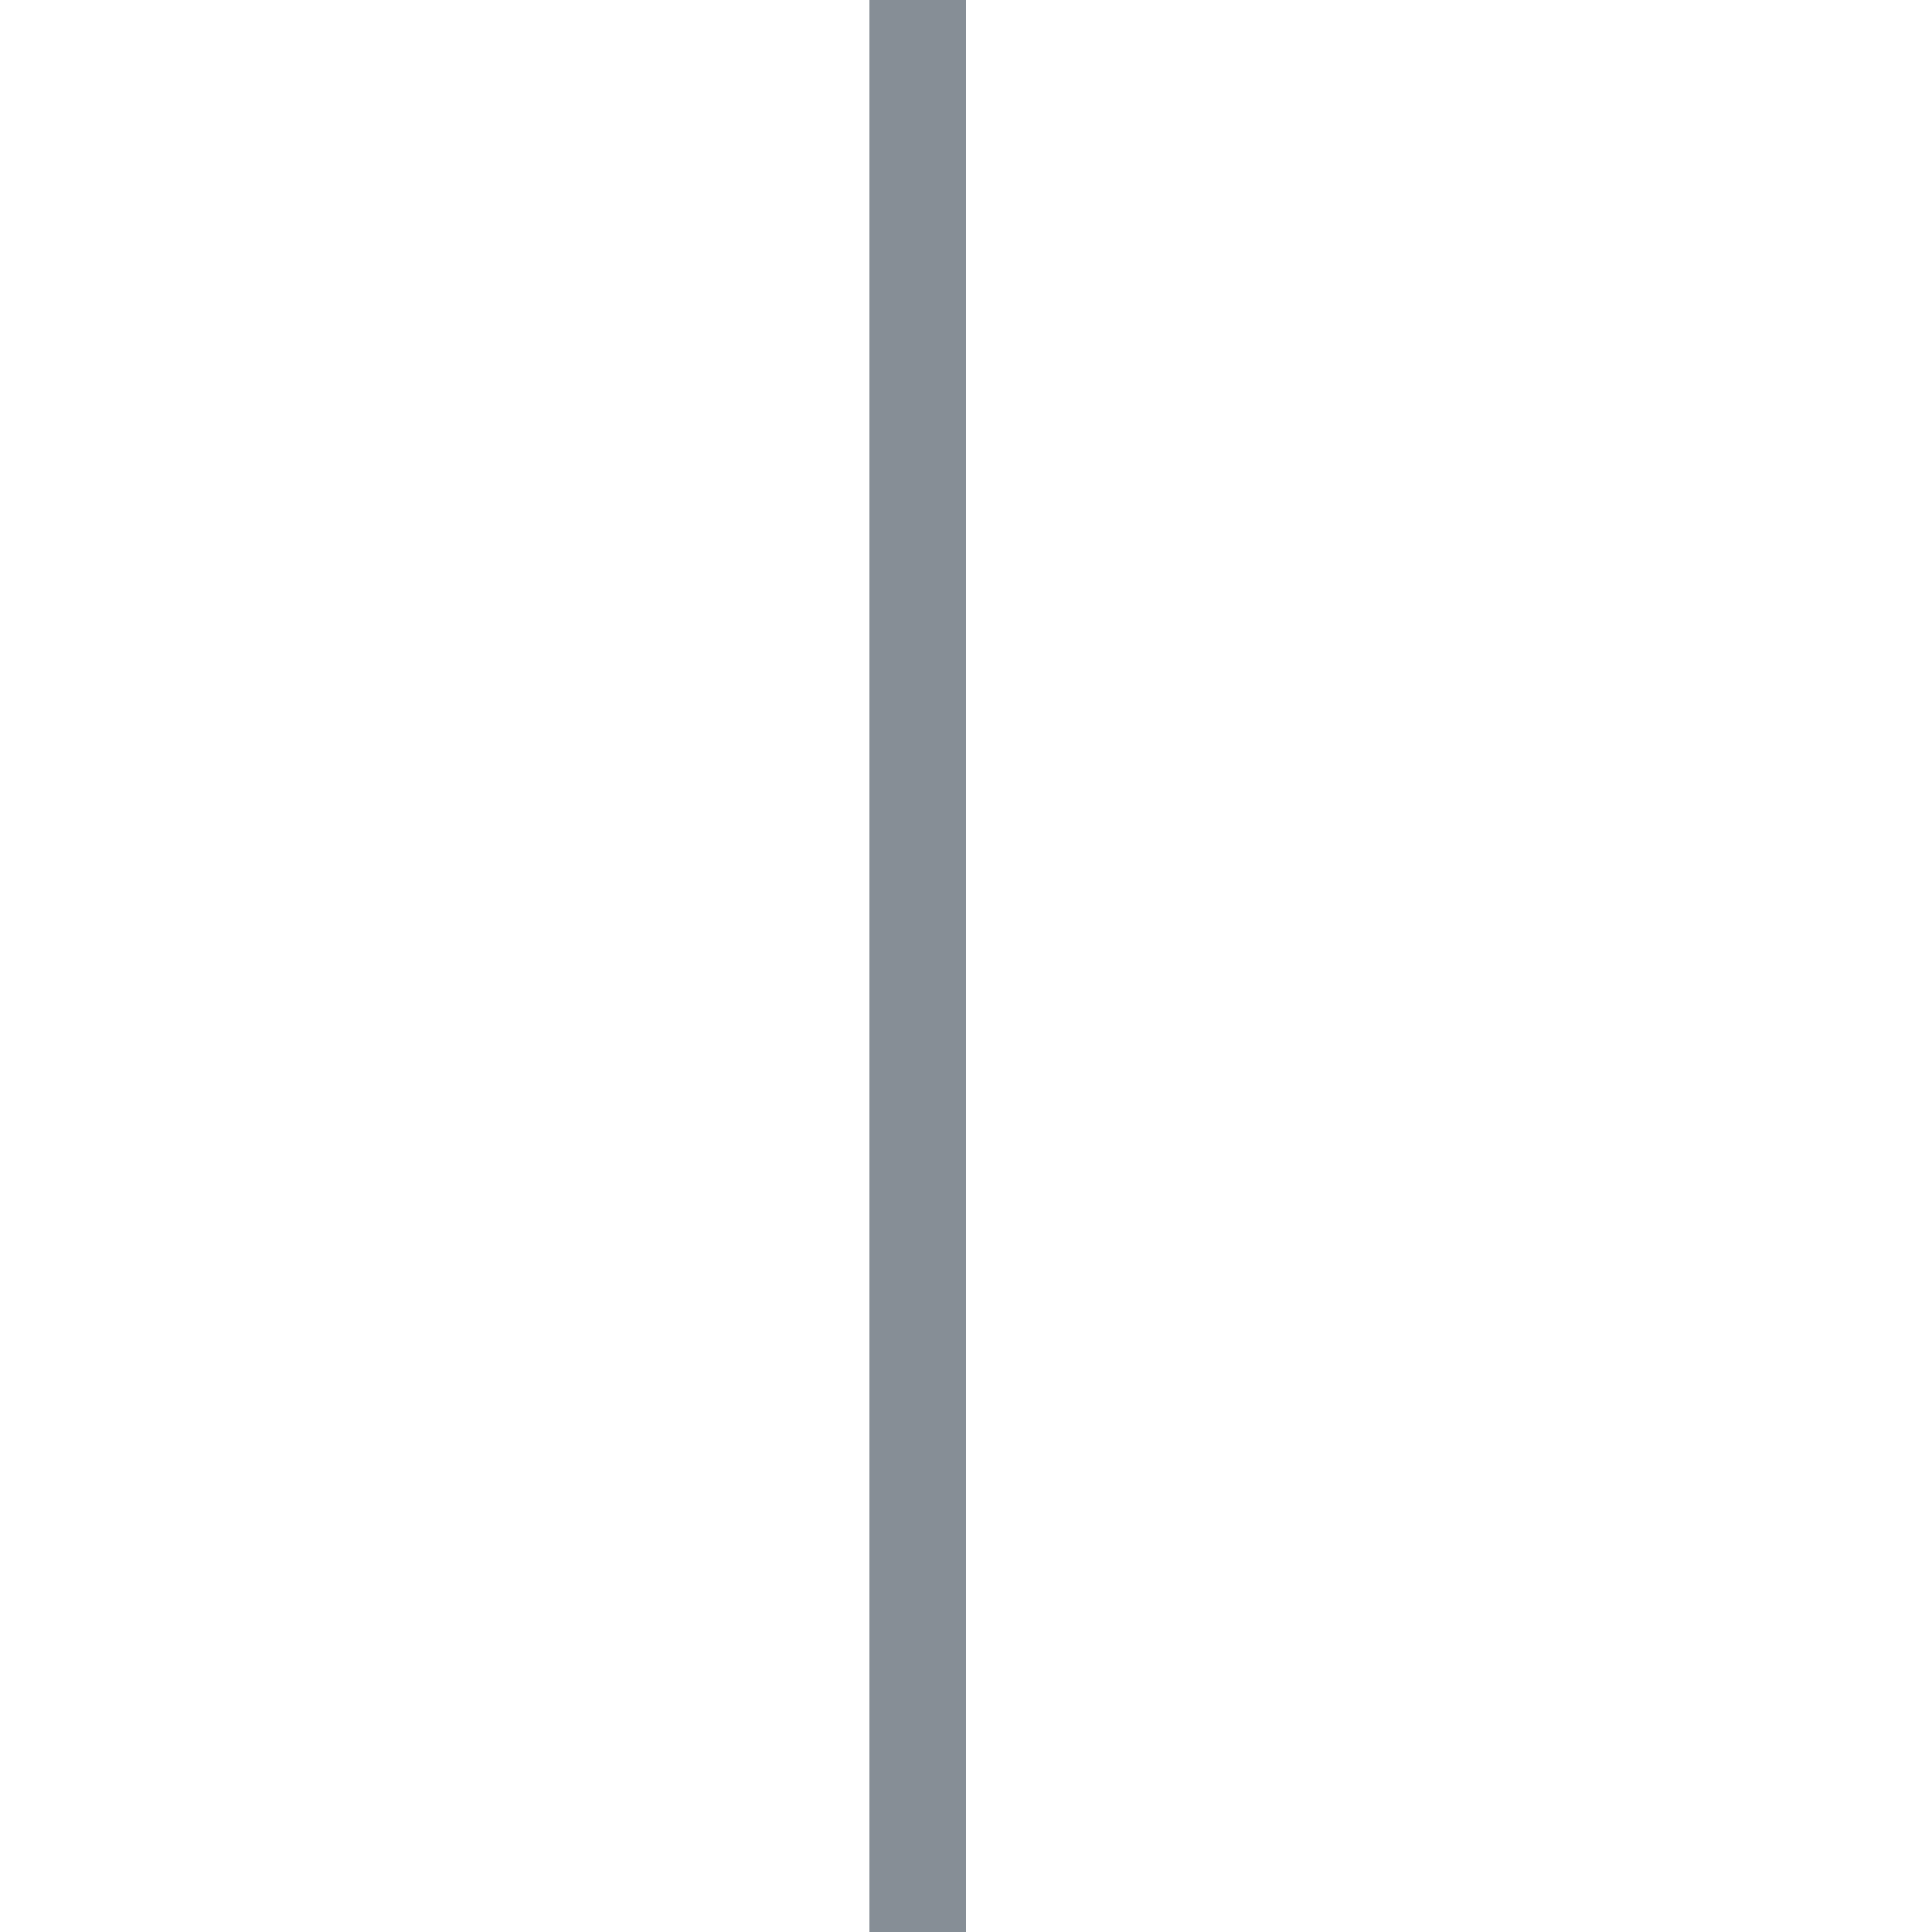
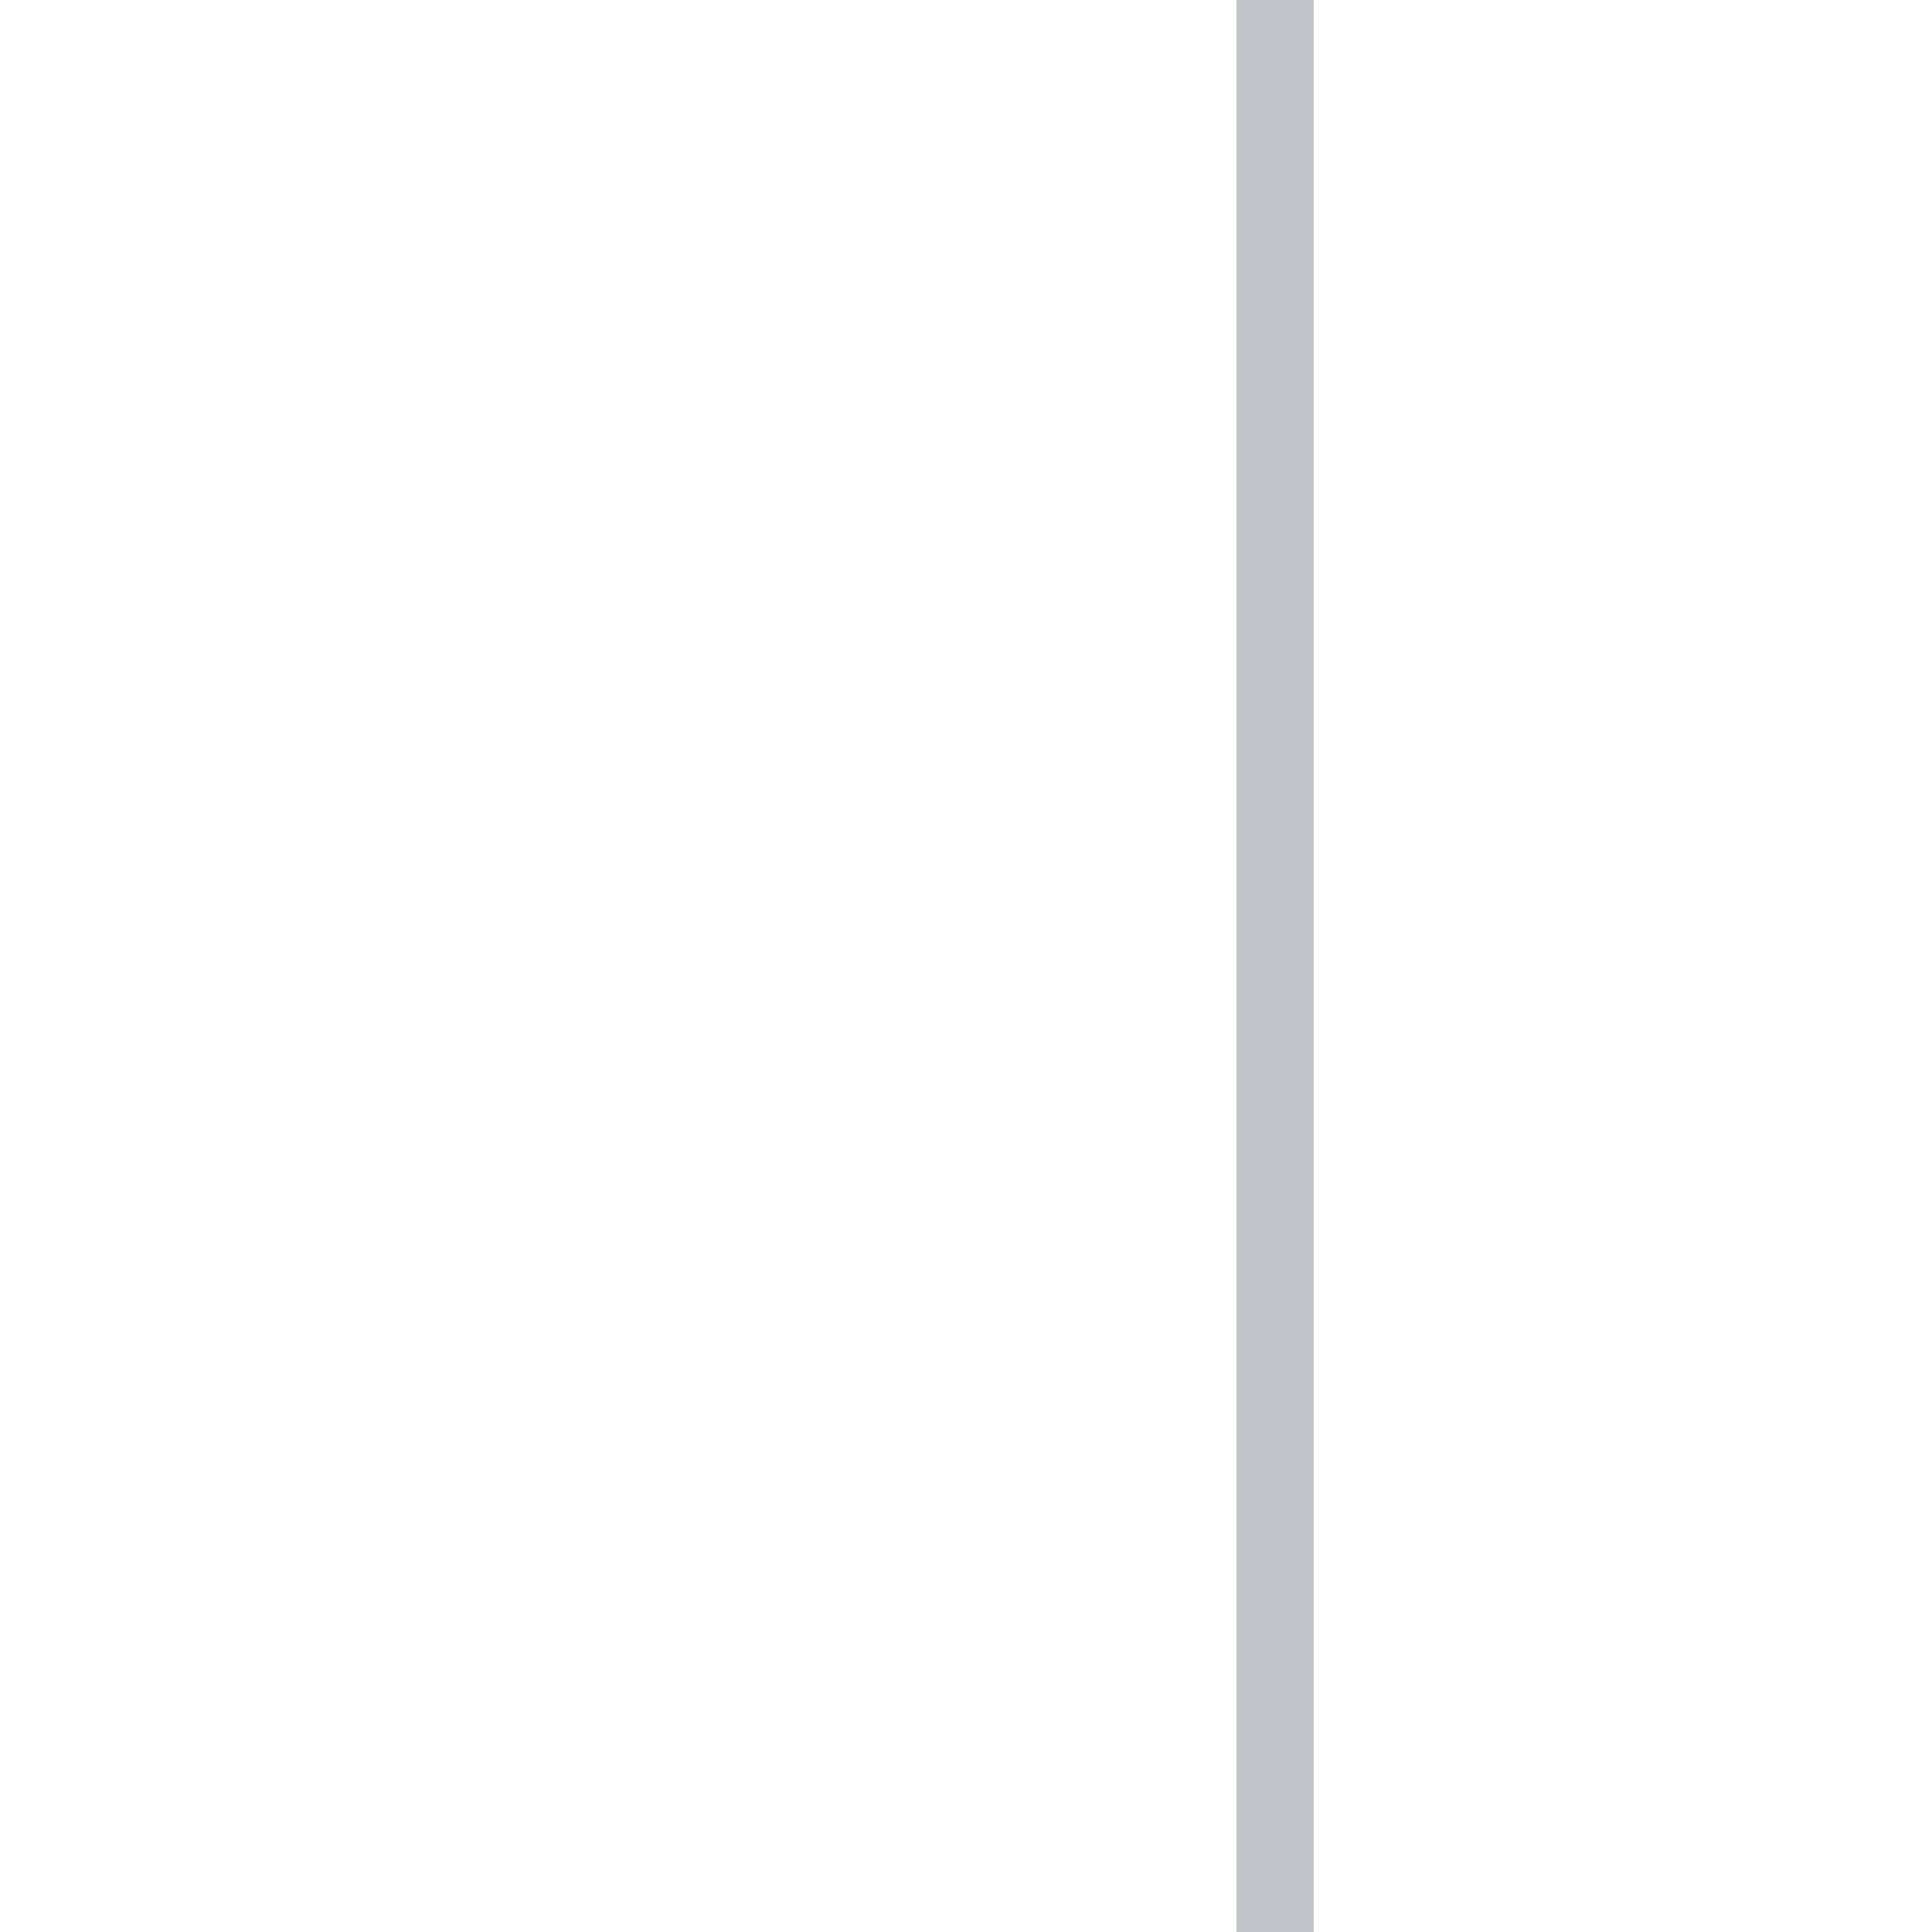
- <svg xmlns="http://www.w3.org/2000/svg" width="20" height="20" viewBox="0 0 20 20" version="1.1" id="svg1">
+ <svg xmlns="http://www.w3.org/2000/svg" width="25" height="25" viewBox="0 0 25 25" version="1.1" id="svg1">
  <defs id="defs1" />
  <g id="layer1">
-     <rect style="fill:#868e96;stroke:none;stroke-width:1;stroke-linecap:round;stroke-linejoin:round;stroke-miterlimit:100" id="rect1" width="1" height="20" x="9" y="0" ry="0" />
+     <rect style="opacity:0.5;fill:#868e96;stroke:none;stroke-width:1;stroke-linecap:round;stroke-linejoin:round;stroke-miterlimit:100" id="rect1" width="1" height="25" x="16" y="0" ry="0" />
  </g>
</svg>
